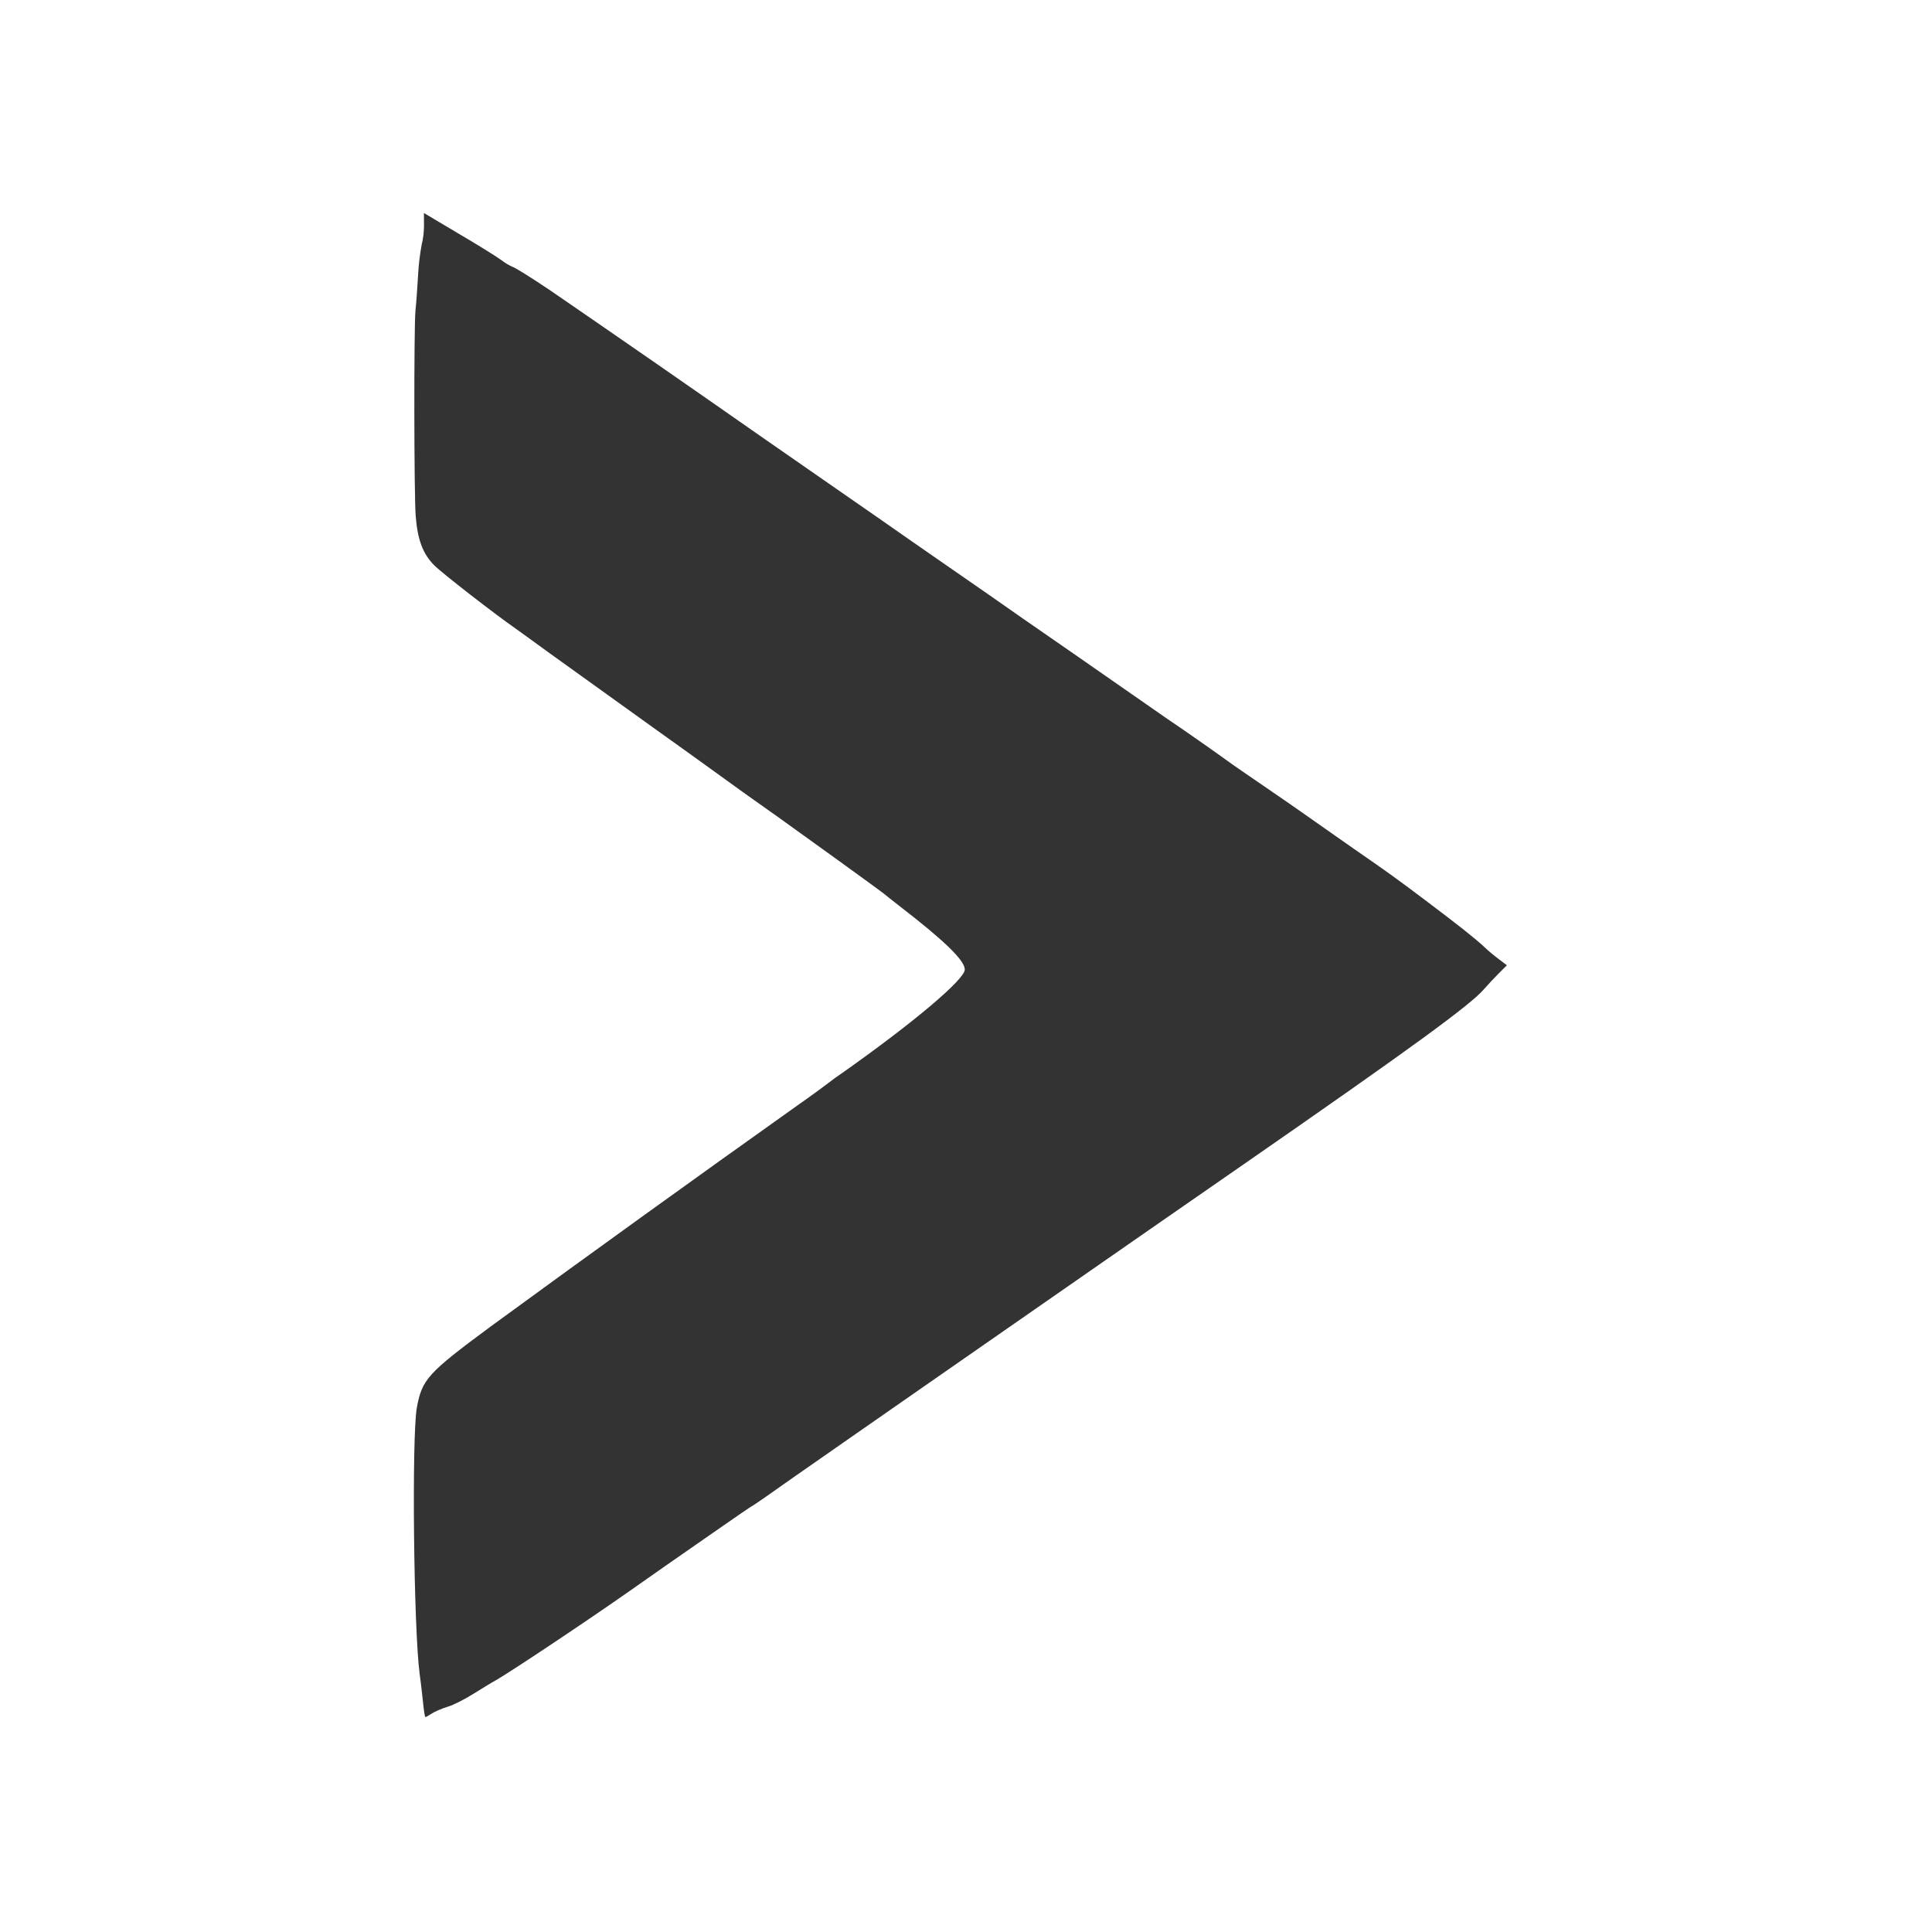
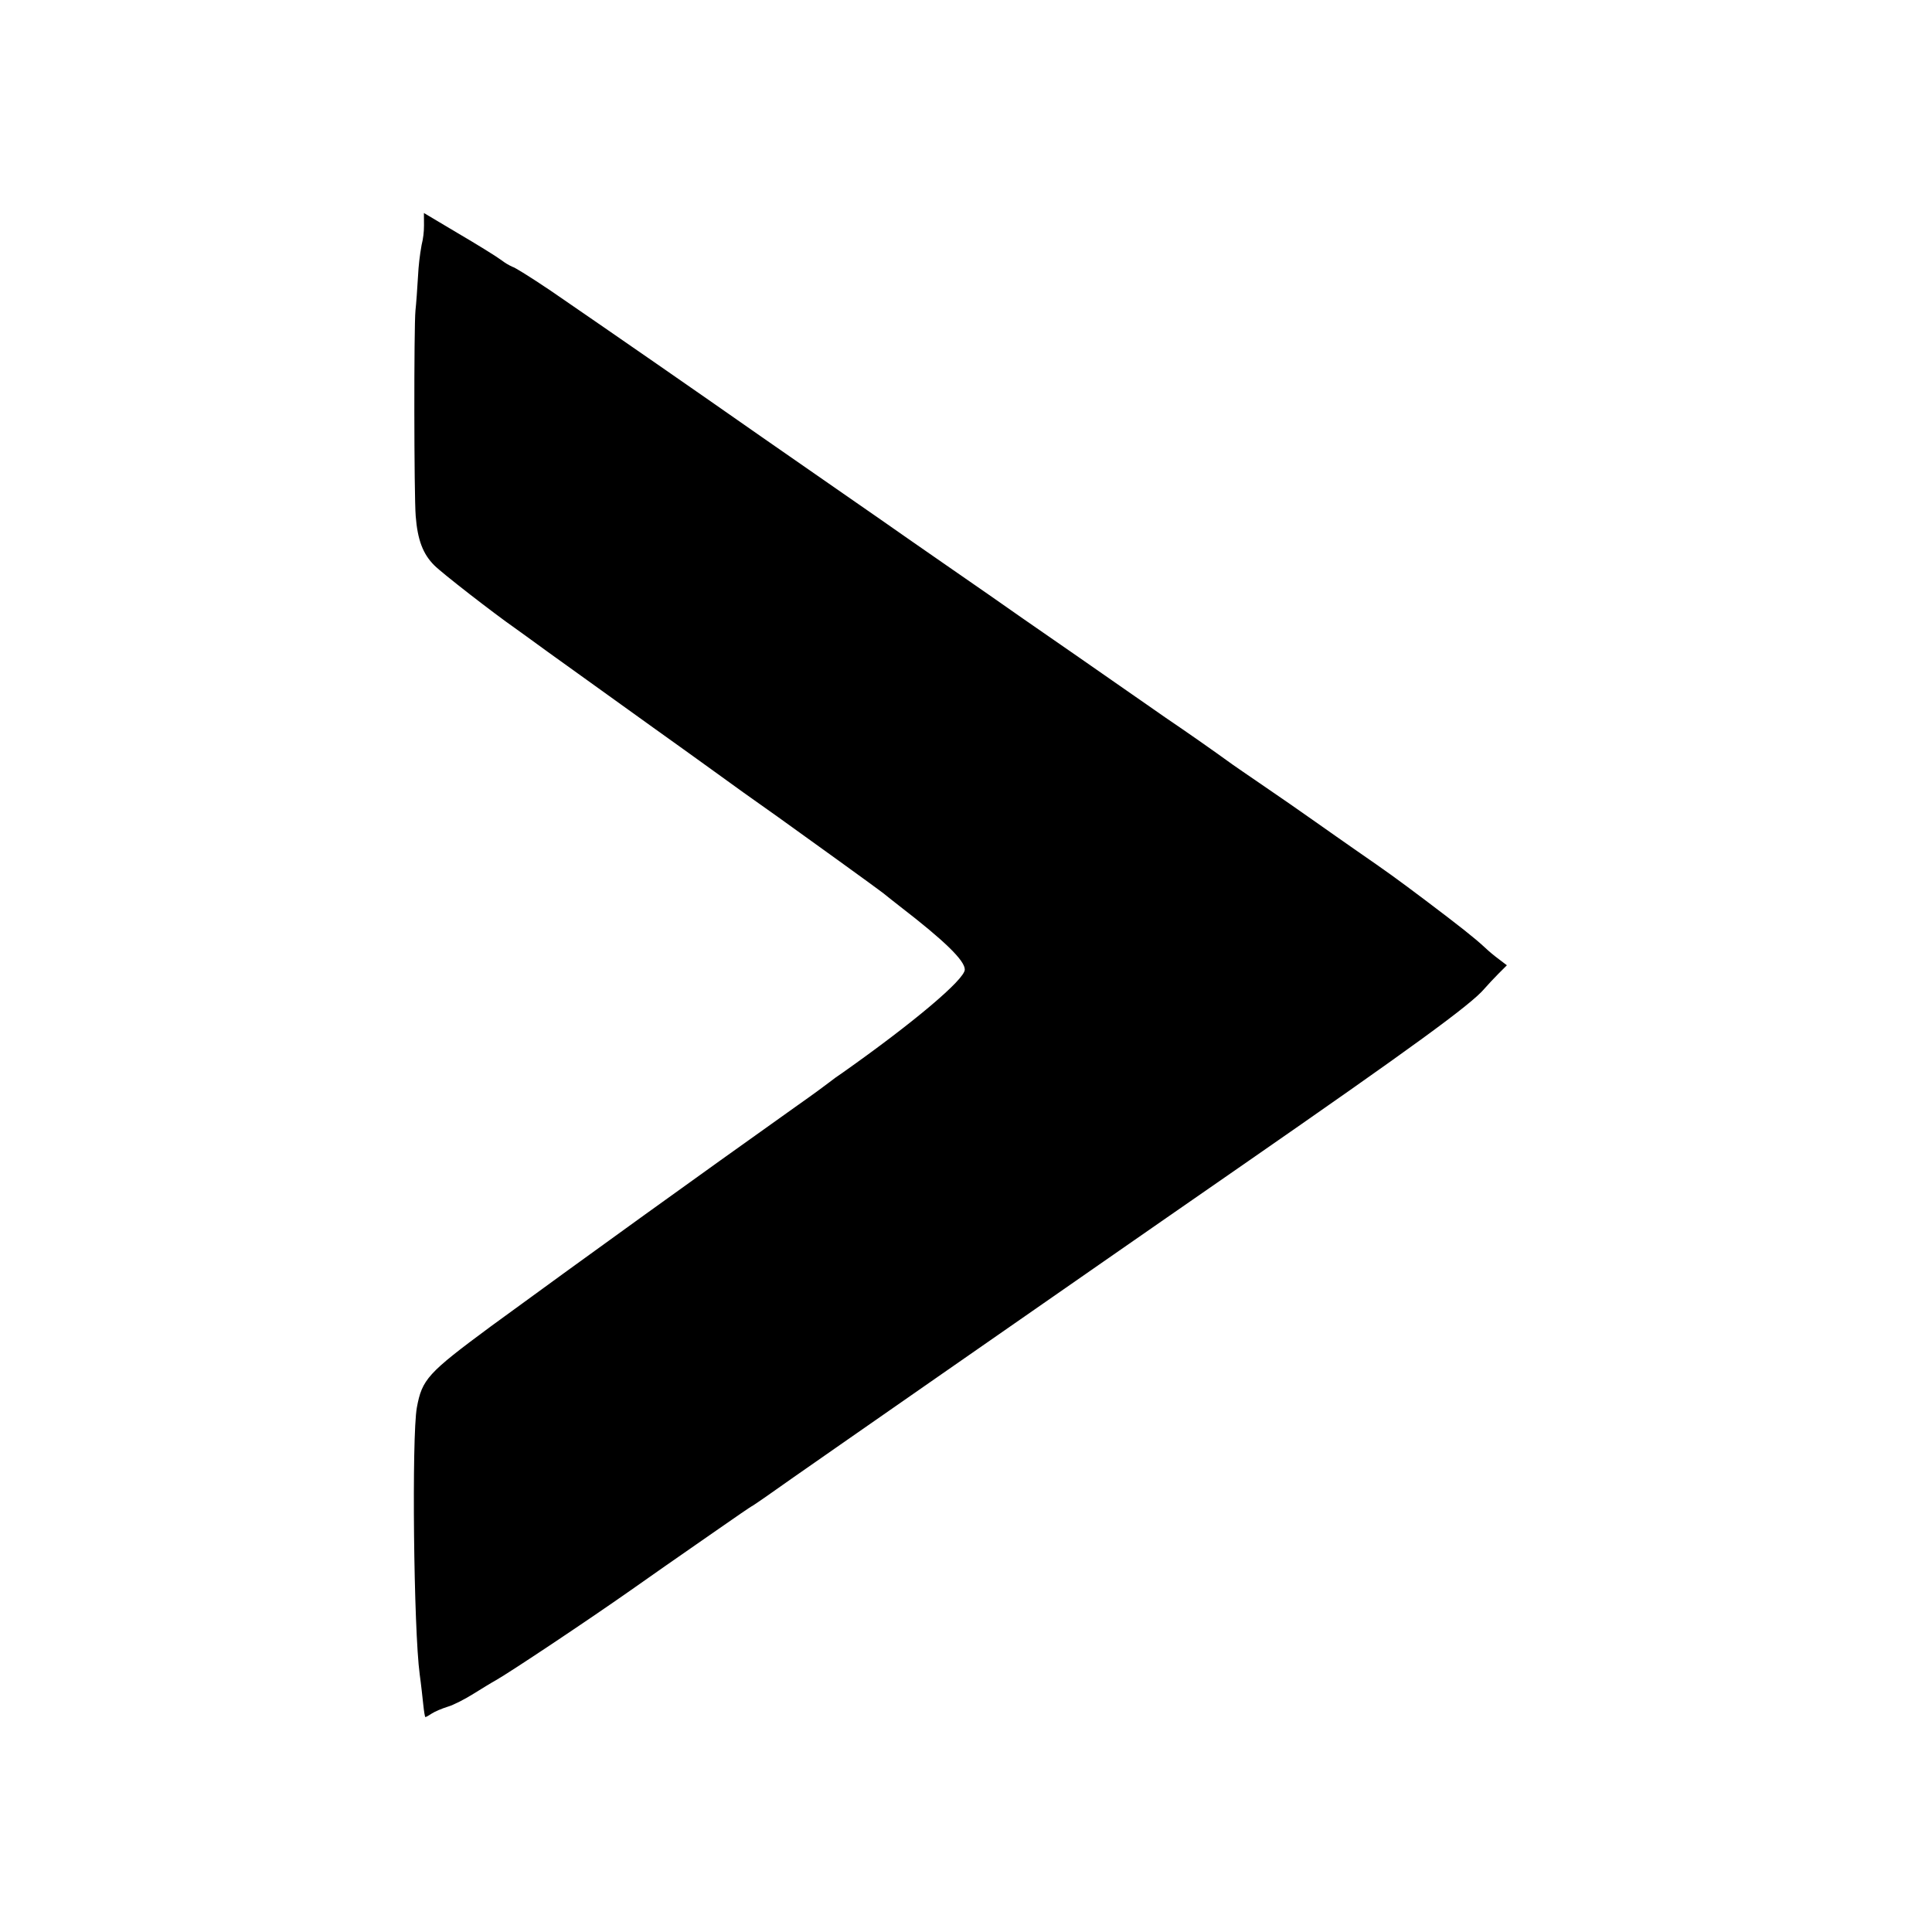
- <svg xmlns="http://www.w3.org/2000/svg" width="16" height="16" viewBox="0 0 24 24">
-   <path fill="#333" d="M5.267 2.799a1 1 0 0 1-.03.246 3 3 0 0 0-.044.382c-.009.158-.023.349-.032.431-.02.2-.018 2.298.003 2.553.023.296.09.472.232.613.096.097.742.598 1.003.78.035.024.22.159.41.297.194.138.778.56 1.303.936.526.375 1.027.739 1.118.804l.437.31c.28.2 1.256.904 1.306.945.018.015.109.088.208.165.558.43.804.672.804.783 0 .123-.642.663-1.51 1.276a3 3 0 0 0-.191.138c-.024.02-.197.147-.385.279a366 366 0 0 0-3.802 2.74c-.786.581-.854.657-.919 1.01-.064.36-.04 2.755.036 3.315.017.12.035.29.044.373.009.085.02.155.026.155.009 0 .044-.02.08-.044s.125-.062.199-.085c.07-.02.214-.094.32-.161.105-.065.228-.141.278-.168.17-.096 1.127-.733 1.682-1.123.313-.22.598-.42.633-.443s.235-.165.443-.308c.212-.147.402-.28.432-.294.026-.017.105-.07.176-.12.187-.135 1.522-1.062 2.12-1.479l2.055-1.429c.372-.258 1.156-.804 1.745-1.211 2.095-1.453 2.829-1.987 2.993-2.183.041-.047.12-.132.176-.188l.103-.103-.1-.076a2 2 0 0 1-.179-.15c-.123-.114-.308-.26-.725-.575-.39-.293-.451-.337-.874-.63-.129-.089-.352-.247-.499-.35a44 44 0 0 0-.63-.437c-.203-.138-.379-.261-.397-.273a34 34 0 0 0-.839-.587c-.152-.105-.334-.234-.408-.284l-.671-.467-.69-.478c-.305-.214-.49-.343-.986-.686-.281-.194-.63-.438-.78-.543s-.396-.276-.546-.379l-.933-.648a367 367 0 0 0-2.62-1.816c-.252-.17-.458-.297-.475-.297a.7.7 0 0 1-.141-.085c-.068-.05-.311-.2-.54-.334l-.42-.25z" />
+ <svg xmlns="http://www.w3.org/2000/svg" role="img" viewBox="0 0 24 24">
+   <path d="M5.267 2.799a1 1 0 0 1-.03.246 3 3 0 0 0-.044.382c-.009.158-.023.349-.032.431-.02.2-.018 2.298.003 2.553.023.296.09.472.232.613.096.097.742.598 1.003.78.035.024.22.159.41.297.194.138.778.56 1.303.936.526.375 1.027.739 1.118.804l.437.31c.28.2 1.256.904 1.306.945.018.015.109.088.208.165.558.43.804.672.804.783 0 .123-.642.663-1.51 1.276a3 3 0 0 0-.191.138c-.024.02-.197.147-.385.279a366 366 0 0 0-3.802 2.74c-.786.581-.854.657-.919 1.01-.064.36-.04 2.755.036 3.315.017.12.035.29.044.373.009.085.02.155.026.155.009 0 .044-.02.08-.044s.125-.062.199-.085c.07-.02.214-.094.32-.161.105-.065.228-.141.278-.168.17-.096 1.127-.733 1.682-1.123.313-.22.598-.42.633-.443s.235-.165.443-.308c.212-.147.402-.28.432-.294.026-.017.105-.07.176-.12.187-.135 1.522-1.062 2.12-1.479l2.055-1.429c.372-.258 1.156-.804 1.745-1.211 2.095-1.453 2.829-1.987 2.993-2.183.041-.047.12-.132.176-.188l.103-.103-.1-.076a2 2 0 0 1-.179-.15c-.123-.114-.308-.26-.725-.575-.39-.293-.451-.337-.874-.63-.129-.089-.352-.247-.499-.35a44 44 0 0 0-.63-.437c-.203-.138-.379-.261-.397-.273a34 34 0 0 0-.839-.587c-.152-.105-.334-.234-.408-.284l-.671-.467-.69-.478c-.305-.214-.49-.343-.986-.686-.281-.194-.63-.438-.78-.543s-.396-.276-.546-.379l-.933-.648a367 367 0 0 0-2.62-1.816c-.252-.17-.458-.297-.475-.297a.7.7 0 0 1-.141-.085c-.068-.05-.311-.2-.54-.334l-.42-.25z" />
</svg>
